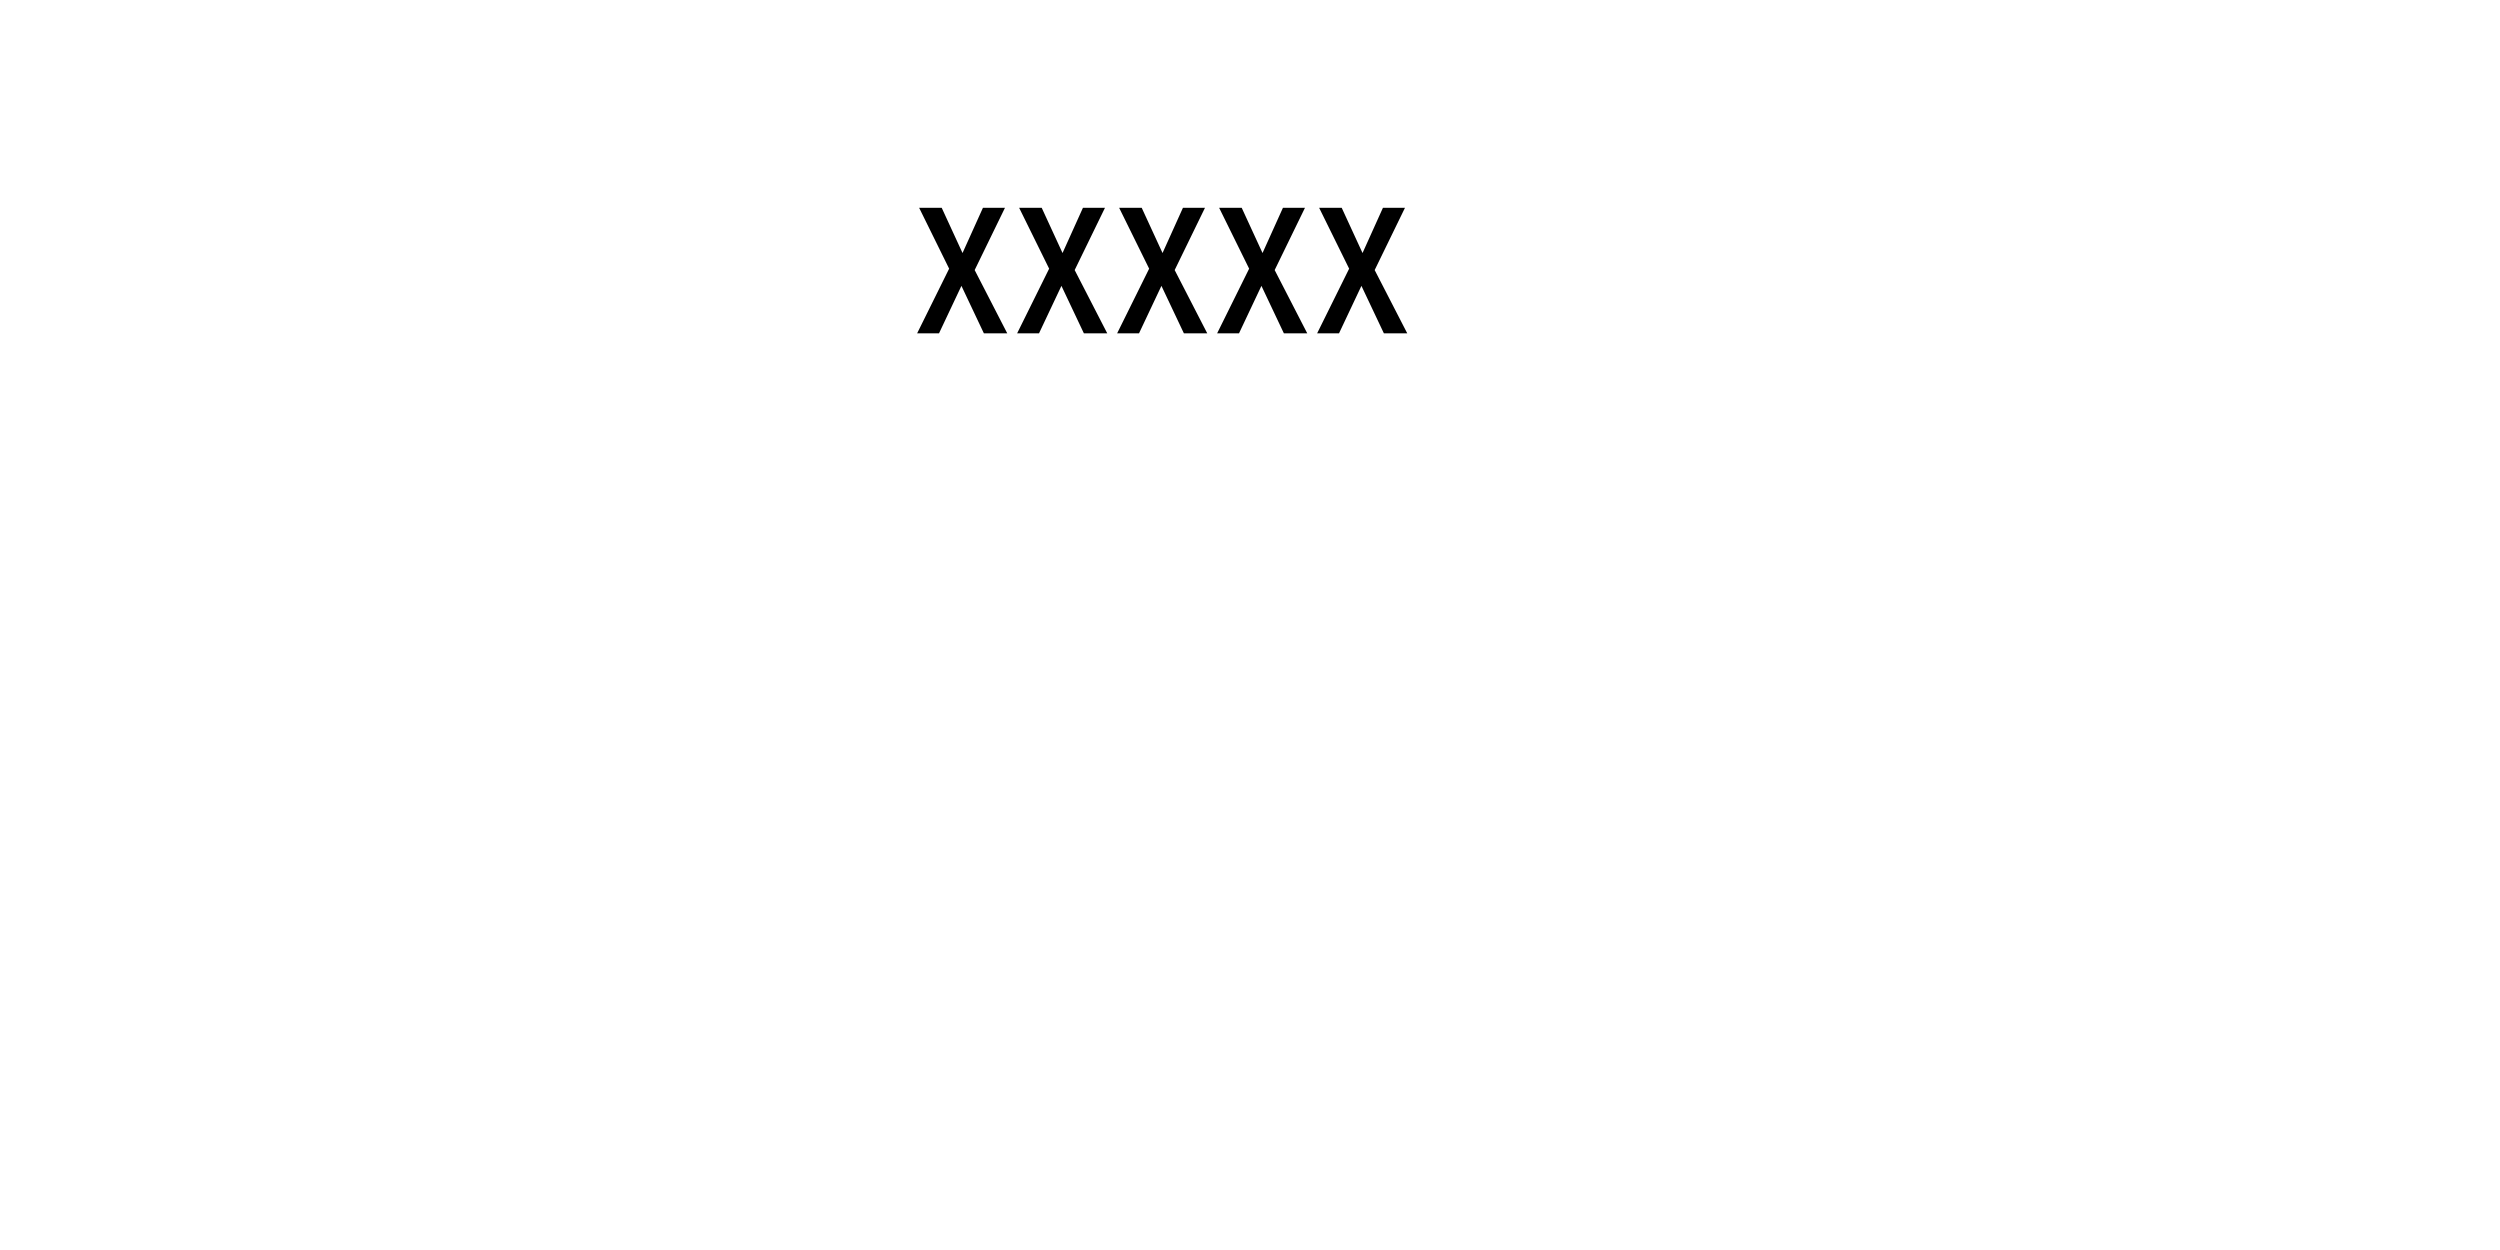
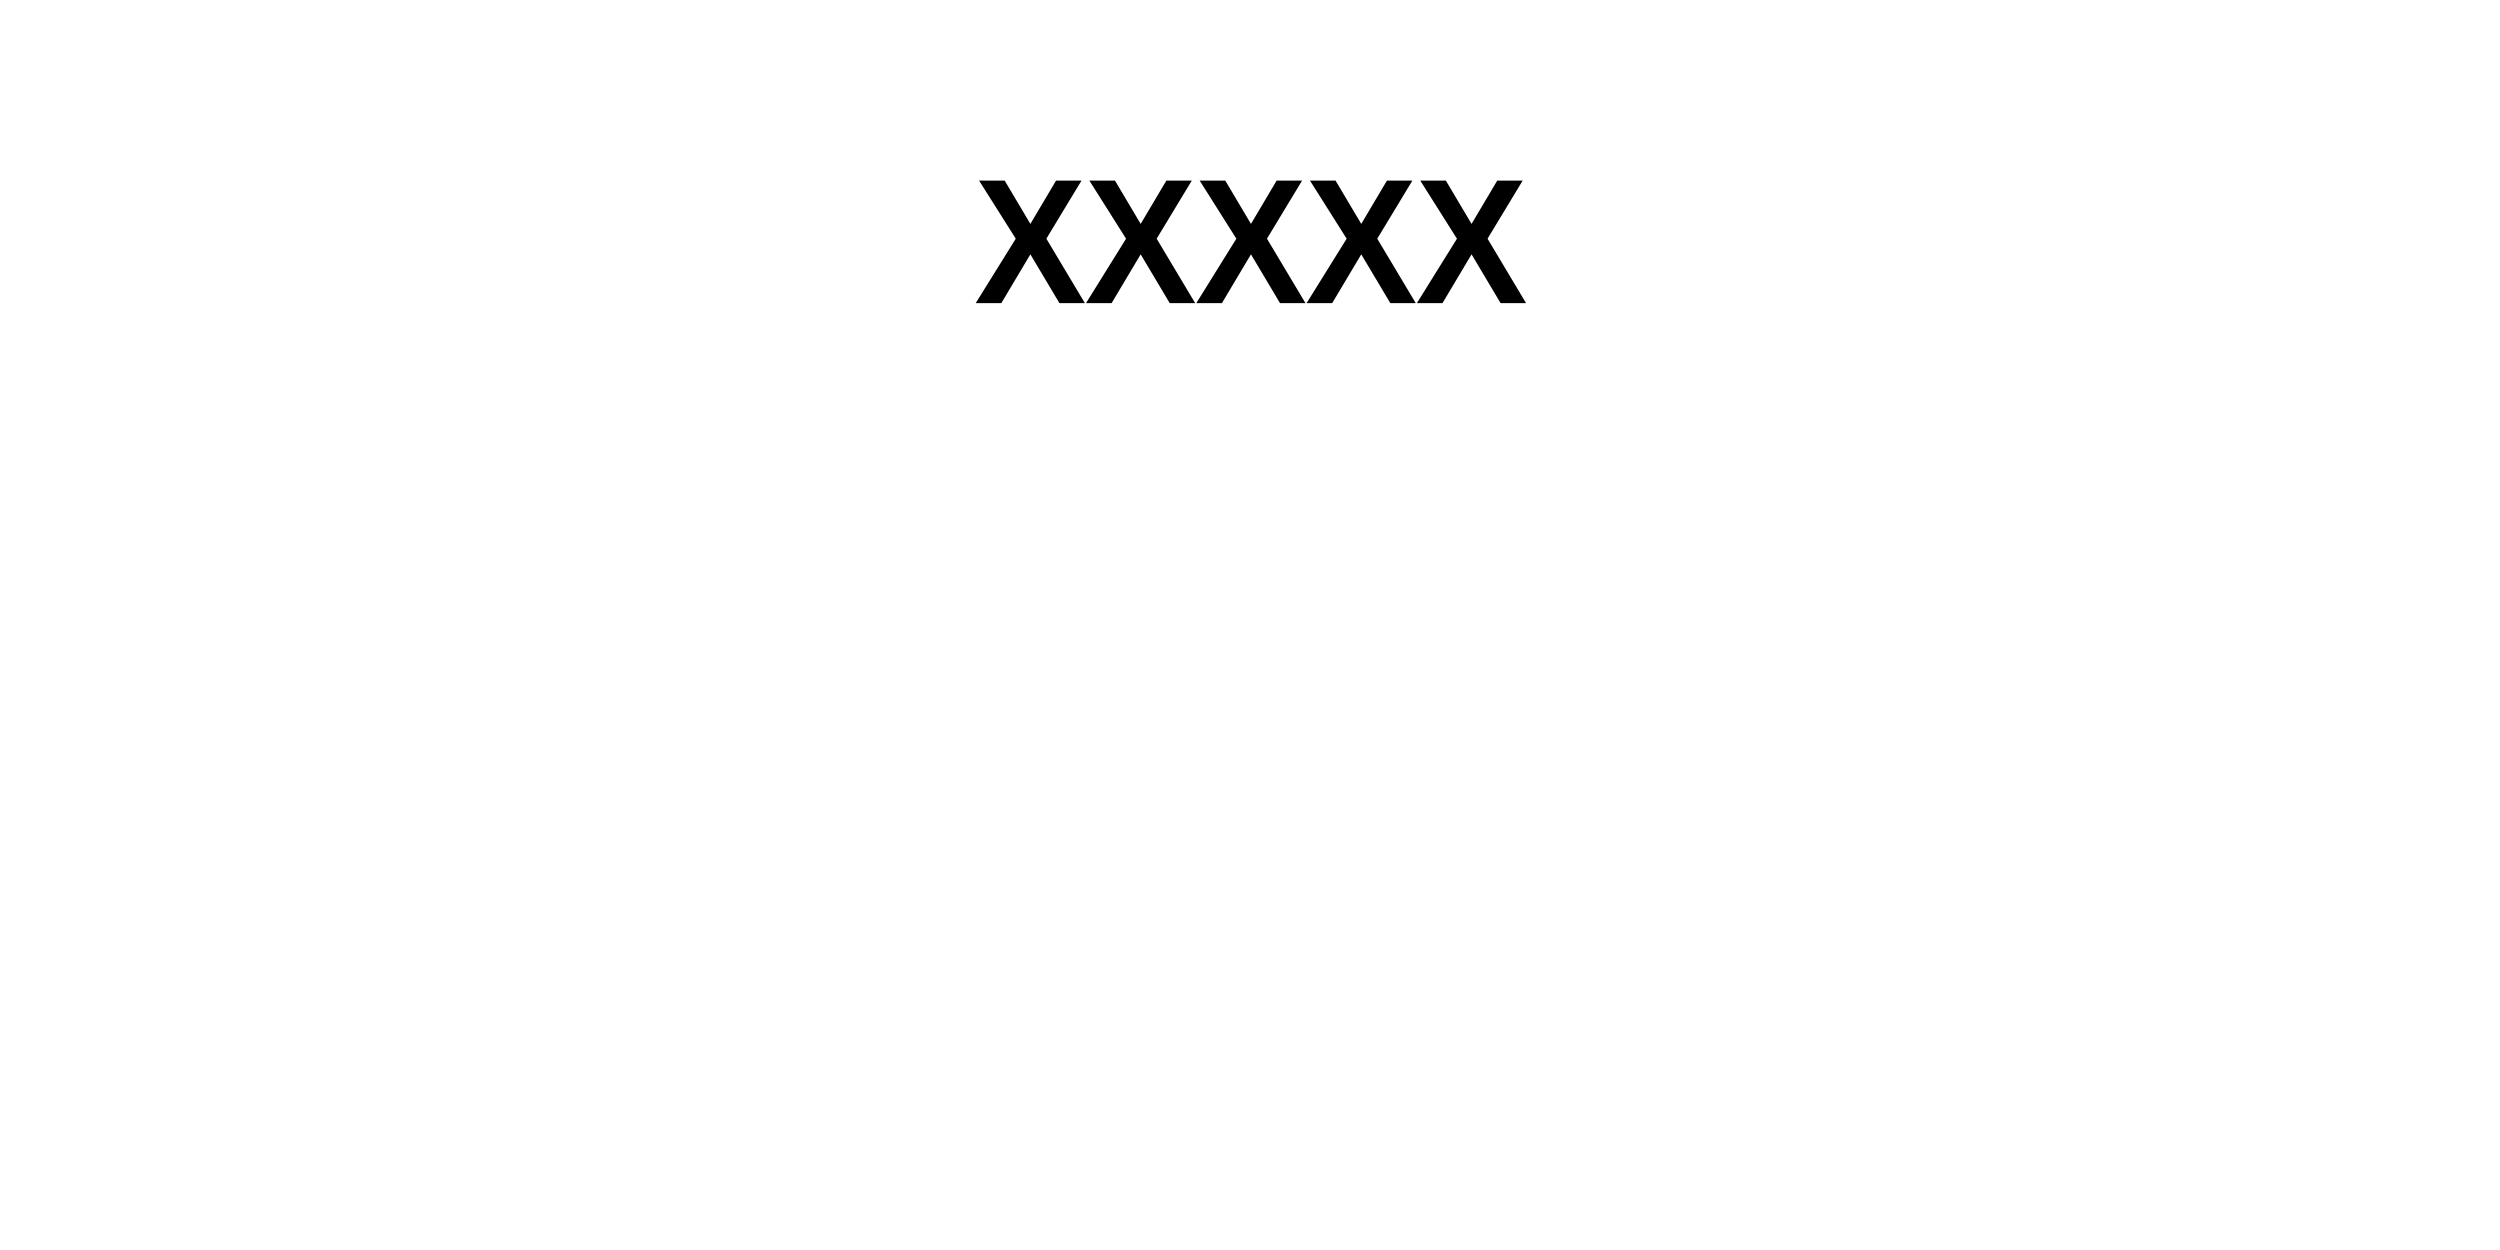
- <svg xmlns="http://www.w3.org/2000/svg" width="900mm" height="450mm" viewBox="0 0 900 450" version="1.1" id="svg2697">
-   <defs id="defs2694">
-     <rect x="1273.482" y="376.703" width="314.857" height="354.214" id="rect245" />
-     <rect x="1057.018" y="452.606" width="269.877" height="244.576" id="rect239" />
-     <rect x="1324.084" y="300.8" width="798.386" height="666.259" id="rect233" />
-   </defs>
-   <g id="layer1">
-     <text xml:space="preserve" transform="scale(0.2645833)" id="text231" style="white-space:pre;shape-inside:url(#rect233);display:inline;fill:#000000" />
-     <text xml:space="preserve" transform="scale(0.2645833)" id="text237" style="white-space:pre;shape-inside:url(#rect239);display:inline;fill:#000000" />
-     <text xml:space="preserve" transform="scale(0.2645833)" id="text243" style="white-space:pre;shape-inside:url(#rect245);display:inline;fill:#000000" />
-     <text xml:space="preserve" style="font-style:normal;font-variant:normal;font-weight:bold;font-stretch:normal;font-size:55.471px;font-family:sans-serif;-inkscape-font-specification:'sans-serif, Bold';font-variant-ligatures:normal;font-variant-caps:normal;font-variant-numeric:normal;font-variant-east-asian:normal;text-align:center;text-anchor:middle;fill:#000000;stroke-width:4.623" x="431.143" y="105.209" id="text805" transform="scale(0.8767385,1.140591)">
-       <tspan id="tspan803" style="font-style:normal;font-variant:normal;font-weight:bold;font-stretch:normal;font-size:55.471px;font-family:sans-serif;-inkscape-font-specification:'sans-serif, Bold';font-variant-ligatures:normal;font-variant-caps:normal;font-variant-numeric:normal;font-variant-east-asian:normal;text-align:center;text-anchor:middle;stroke-width:4.623" x="431.143" y="105.209">X</tspan>
-     </text>
-     <text xml:space="preserve" style="font-style:normal;font-variant:normal;font-weight:bold;font-stretch:normal;font-size:55.471px;font-family:sans-serif;-inkscape-font-specification:'sans-serif, Bold';font-variant-ligatures:normal;font-variant-caps:normal;font-variant-numeric:normal;font-variant-east-asian:normal;text-align:center;text-anchor:middle;fill:#000000;stroke-width:4.623" x="472.205" y="105.209" id="text805-5" transform="scale(0.8767385,1.140591)">
-       <tspan id="tspan803-7" style="font-style:normal;font-variant:normal;font-weight:bold;font-stretch:normal;font-size:55.471px;font-family:sans-serif;-inkscape-font-specification:'sans-serif, Bold';font-variant-ligatures:normal;font-variant-caps:normal;font-variant-numeric:normal;font-variant-east-asian:normal;text-align:center;text-anchor:middle;stroke-width:4.623" x="472.205" y="105.209">X</tspan>
-     </text>
-     <text xml:space="preserve" style="font-style:normal;font-variant:normal;font-weight:bold;font-stretch:normal;font-size:55.471px;font-family:sans-serif;-inkscape-font-specification:'sans-serif, Bold';font-variant-ligatures:normal;font-variant-caps:normal;font-variant-numeric:normal;font-variant-east-asian:normal;text-align:center;text-anchor:middle;fill:#000000;stroke-width:4.623" x="513.266" y="105.209" id="text805-4" transform="scale(0.8767385,1.140591)">
-       <tspan id="tspan803-1" style="font-style:normal;font-variant:normal;font-weight:bold;font-stretch:normal;font-size:55.471px;font-family:sans-serif;-inkscape-font-specification:'sans-serif, Bold';font-variant-ligatures:normal;font-variant-caps:normal;font-variant-numeric:normal;font-variant-east-asian:normal;text-align:center;text-anchor:middle;stroke-width:4.623" x="513.266" y="105.209">X</tspan>
-     </text>
-     <text xml:space="preserve" style="font-style:normal;font-variant:normal;font-weight:bold;font-stretch:normal;font-size:55.471px;font-family:sans-serif;-inkscape-font-specification:'sans-serif, Bold';font-variant-ligatures:normal;font-variant-caps:normal;font-variant-numeric:normal;font-variant-east-asian:normal;text-align:center;text-anchor:middle;fill:#000000;stroke-width:4.623" x="554.327" y="105.209" id="text805-4-3" transform="scale(0.8767385,1.140591)">
-       <tspan id="tspan803-1-7" style="font-style:normal;font-variant:normal;font-weight:bold;font-stretch:normal;font-size:55.471px;font-family:sans-serif;-inkscape-font-specification:'sans-serif, Bold';font-variant-ligatures:normal;font-variant-caps:normal;font-variant-numeric:normal;font-variant-east-asian:normal;text-align:center;text-anchor:middle;stroke-width:4.623" x="554.327" y="105.209">X</tspan>
-     </text>
-     <text xml:space="preserve" style="font-style:normal;font-variant:normal;font-weight:bold;font-stretch:normal;font-size:55.471px;font-family:sans-serif;-inkscape-font-specification:'sans-serif, Bold';font-variant-ligatures:normal;font-variant-caps:normal;font-variant-numeric:normal;font-variant-east-asian:normal;text-align:center;text-anchor:middle;fill:#000000;stroke-width:4.623" x="595.389" y="105.209" id="text805-4-30" transform="scale(0.8767385,1.140591)">
-       <tspan id="tspan803-1-1" style="font-style:normal;font-variant:normal;font-weight:bold;font-stretch:normal;font-size:55.471px;font-family:sans-serif;-inkscape-font-specification:'sans-serif, Bold';font-variant-ligatures:normal;font-variant-caps:normal;font-variant-numeric:normal;font-variant-east-asian:normal;text-align:center;text-anchor:middle;stroke-width:4.623" x="595.389" y="105.209">X</tspan>
-     </text>
+ <svg xmlns="http://www.w3.org/2000/svg" width="2550pt" height="1275pt" viewBox="0 0 2550 1275">
+   <g fill="#000000" stroke-opacity="0" stroke="#000000" stroke-width="0" stroke-linecap="square" stroke-linejoin="bevel" font-family="Arial,Arial_MSFontService,sans-serif" font-size="32" font-weight="700">
+     <g transform="matrix(5.357 0 0 5.676 423.734 -2477.736)">
+       <text transform="translate(148.403, 491)">X</text>
+     </g>
+     <g transform="matrix(5.357 0 0 5.676 536.234 -2477.736)">
+       <text transform="translate(148.403, 491)">X</text>
+     </g>
+     <g transform="matrix(5.357 0 0 5.676 311.234 -2477.736)">
+       <text transform="translate(148.403, 491)">X</text>
+     </g>
+     <g transform="matrix(5.357 0 0 5.676 648.734 -2477.736)">
+       <text transform="translate(148.403, 491)">X</text>
+     </g>
+     <g transform="matrix(5.357 0 0 5.676 198.734 -2477.736)">
+       <text transform="translate(148.403, 491)">X</text>
+     </g>
  </g>
</svg>
